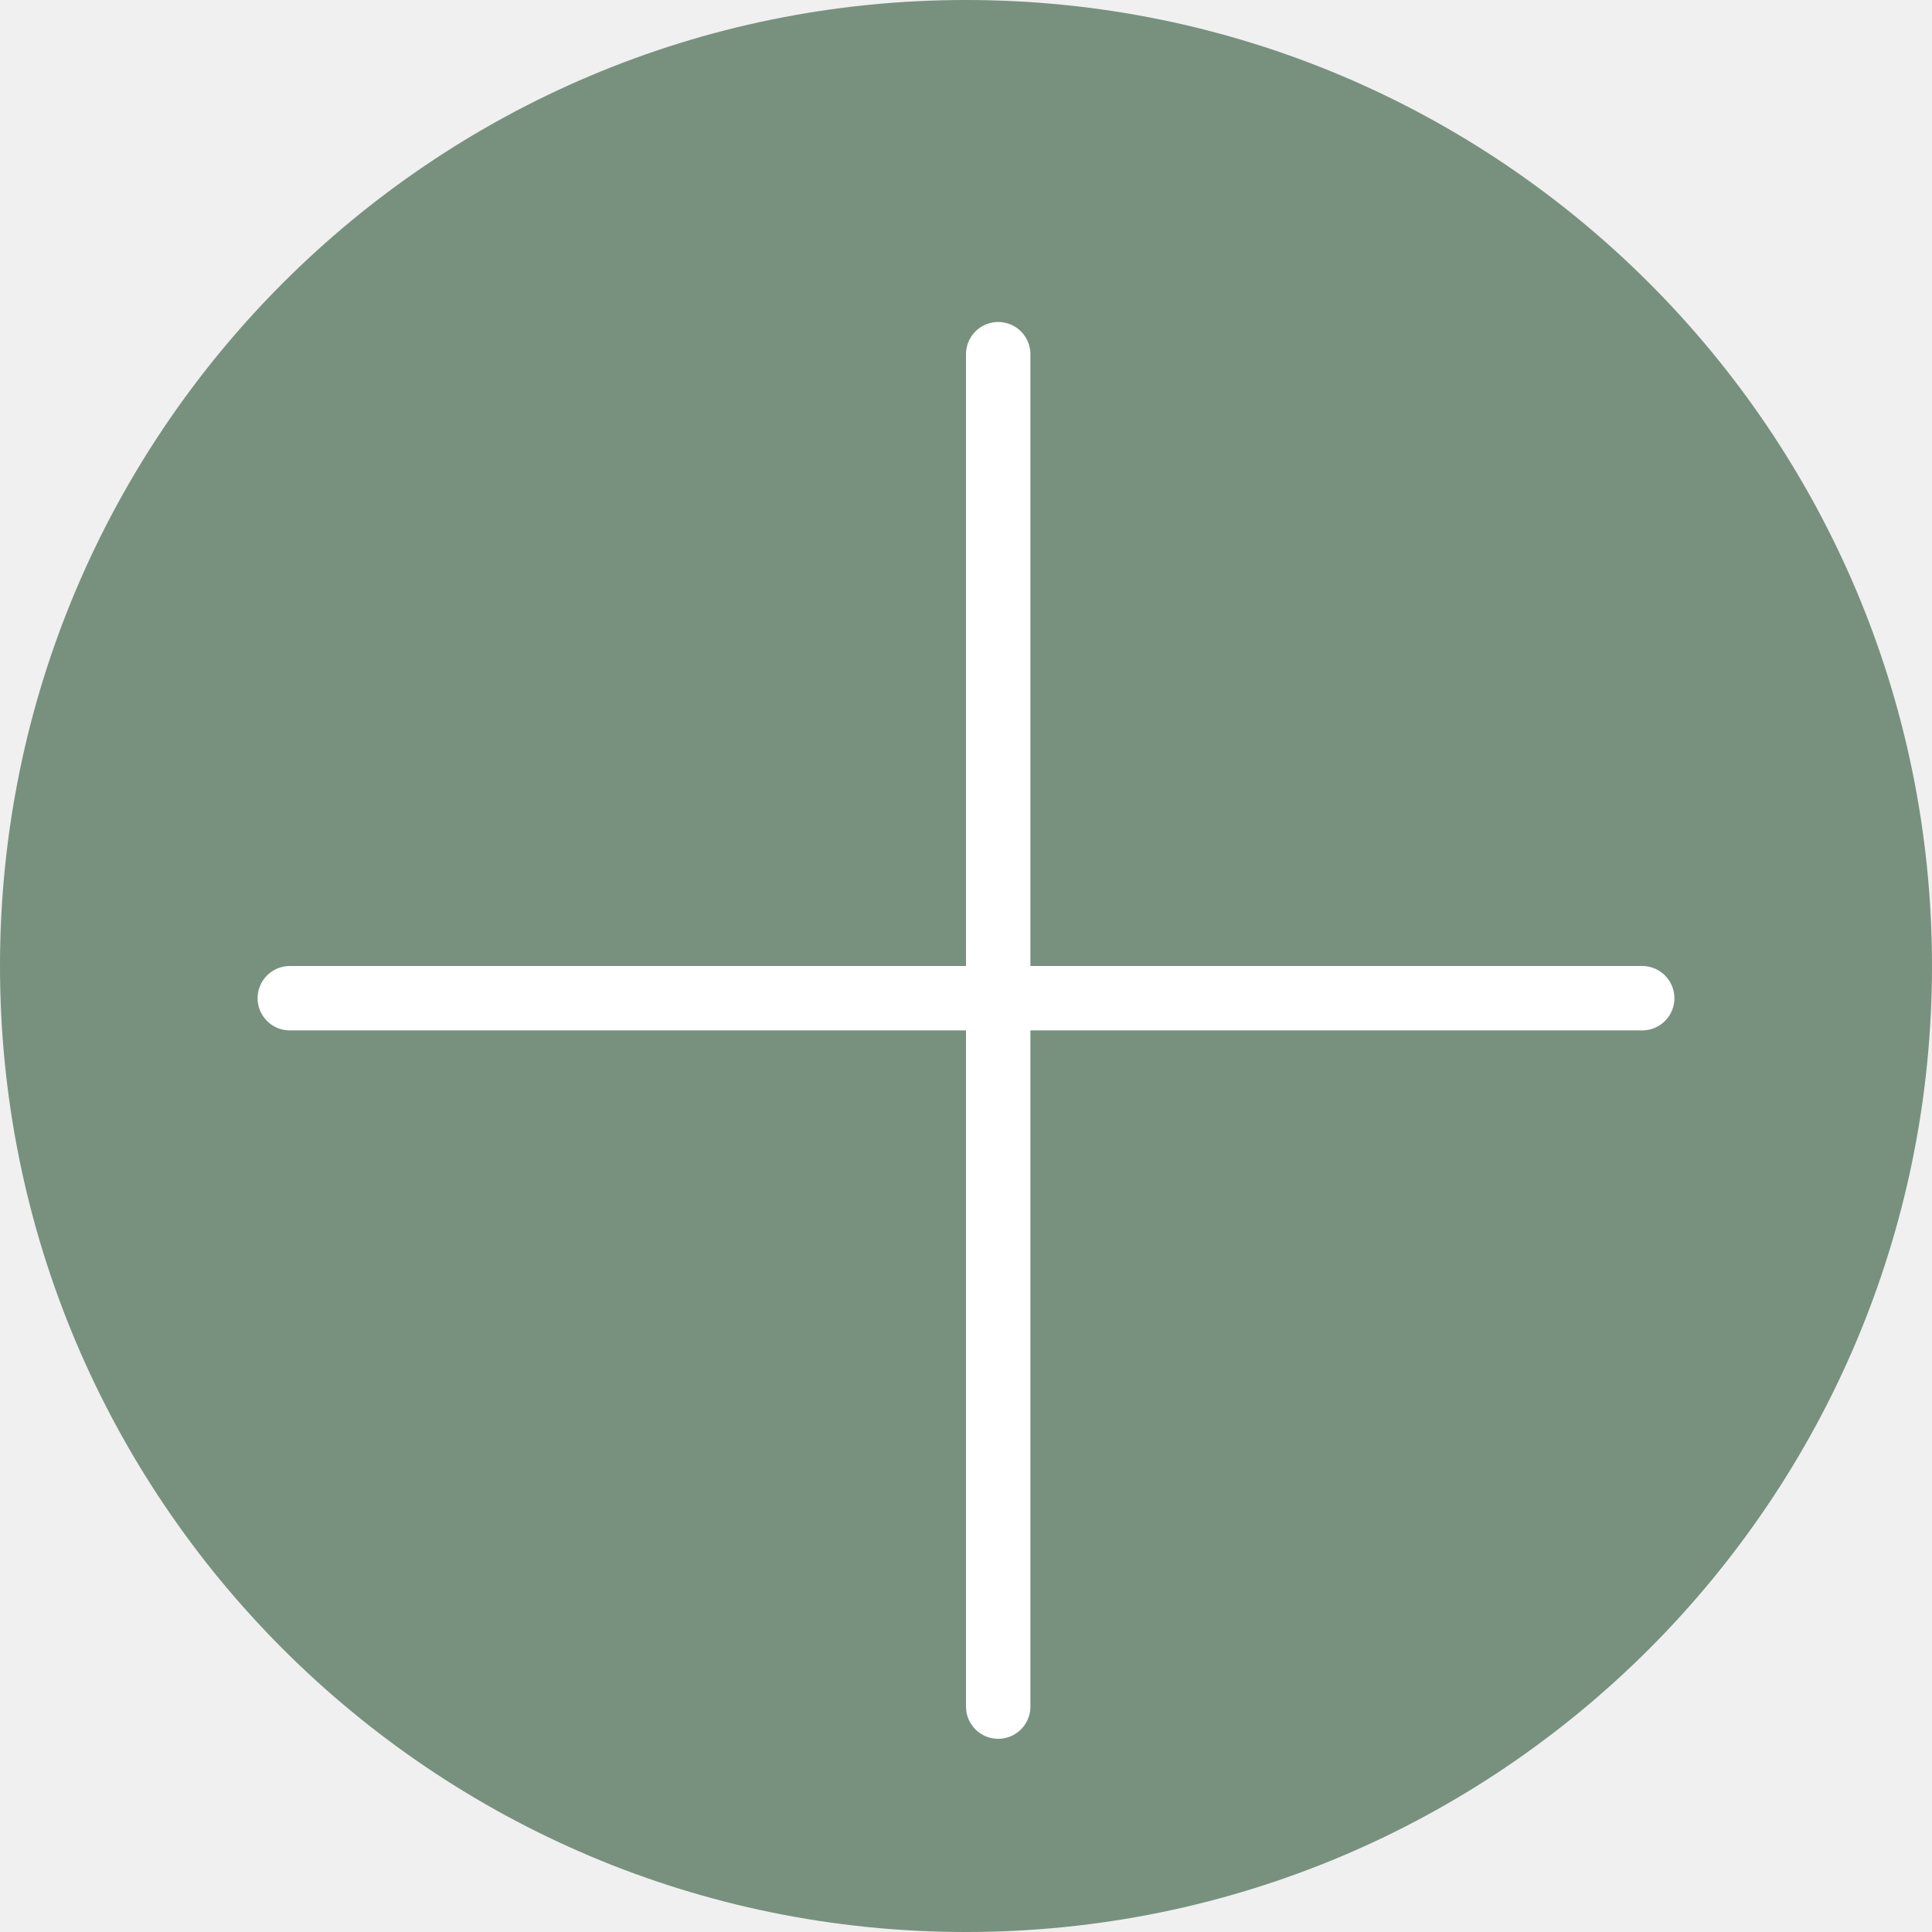
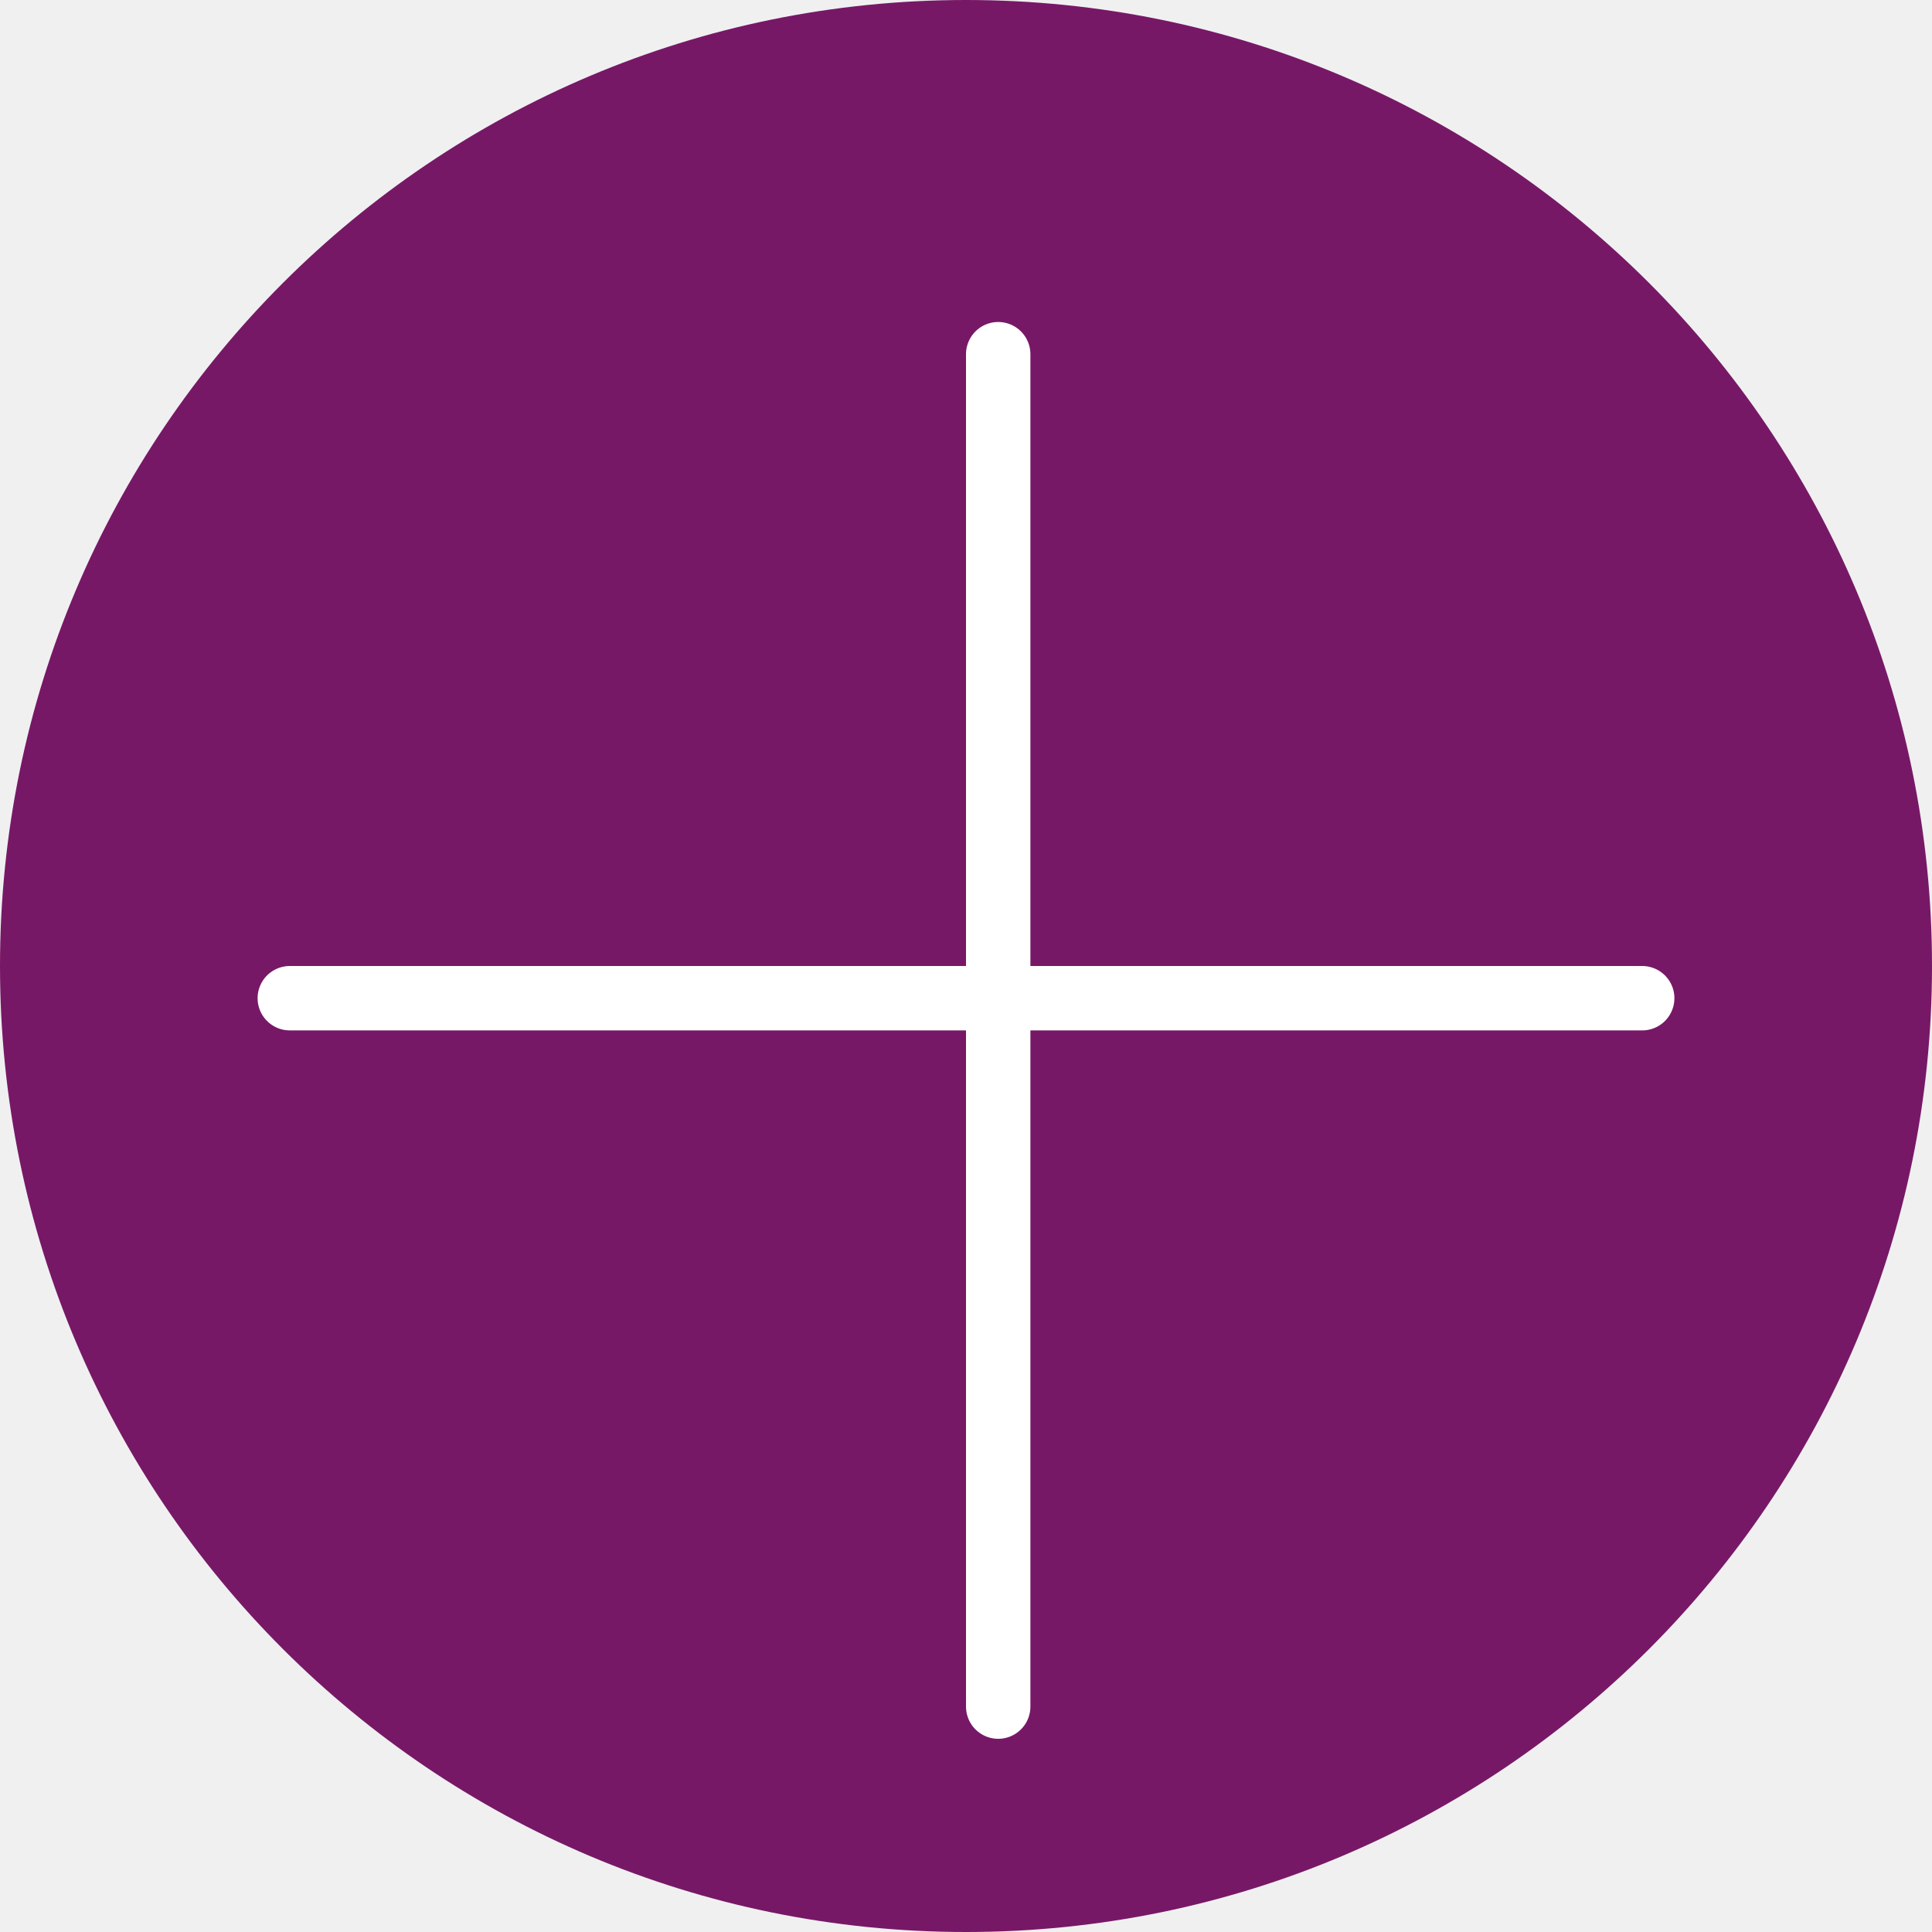
<svg xmlns="http://www.w3.org/2000/svg" width="30" height="30" viewBox="0 0 30 30" fill="none">
-   <path d="M15 30C23.284 30 30 23.284 30 15C30 6.716 23.284 0 15 0C6.716 0 0 6.716 0 15C0 23.284 6.716 30 15 30Z" fill="#77917E" />
+   <path d="M15 30C23.284 30 30 23.284 30 15C30 6.716 23.284 0 15 0C6.716 0 0 6.716 0 15C0 23.284 6.716 30 15 30Z" fill="#771867" />
  <path d="M15.5 5.5V26.5" stroke="white" stroke-linecap="round" />
  <path d="M25.5 15.5H4.5" stroke="white" stroke-linecap="round" />
</svg>
